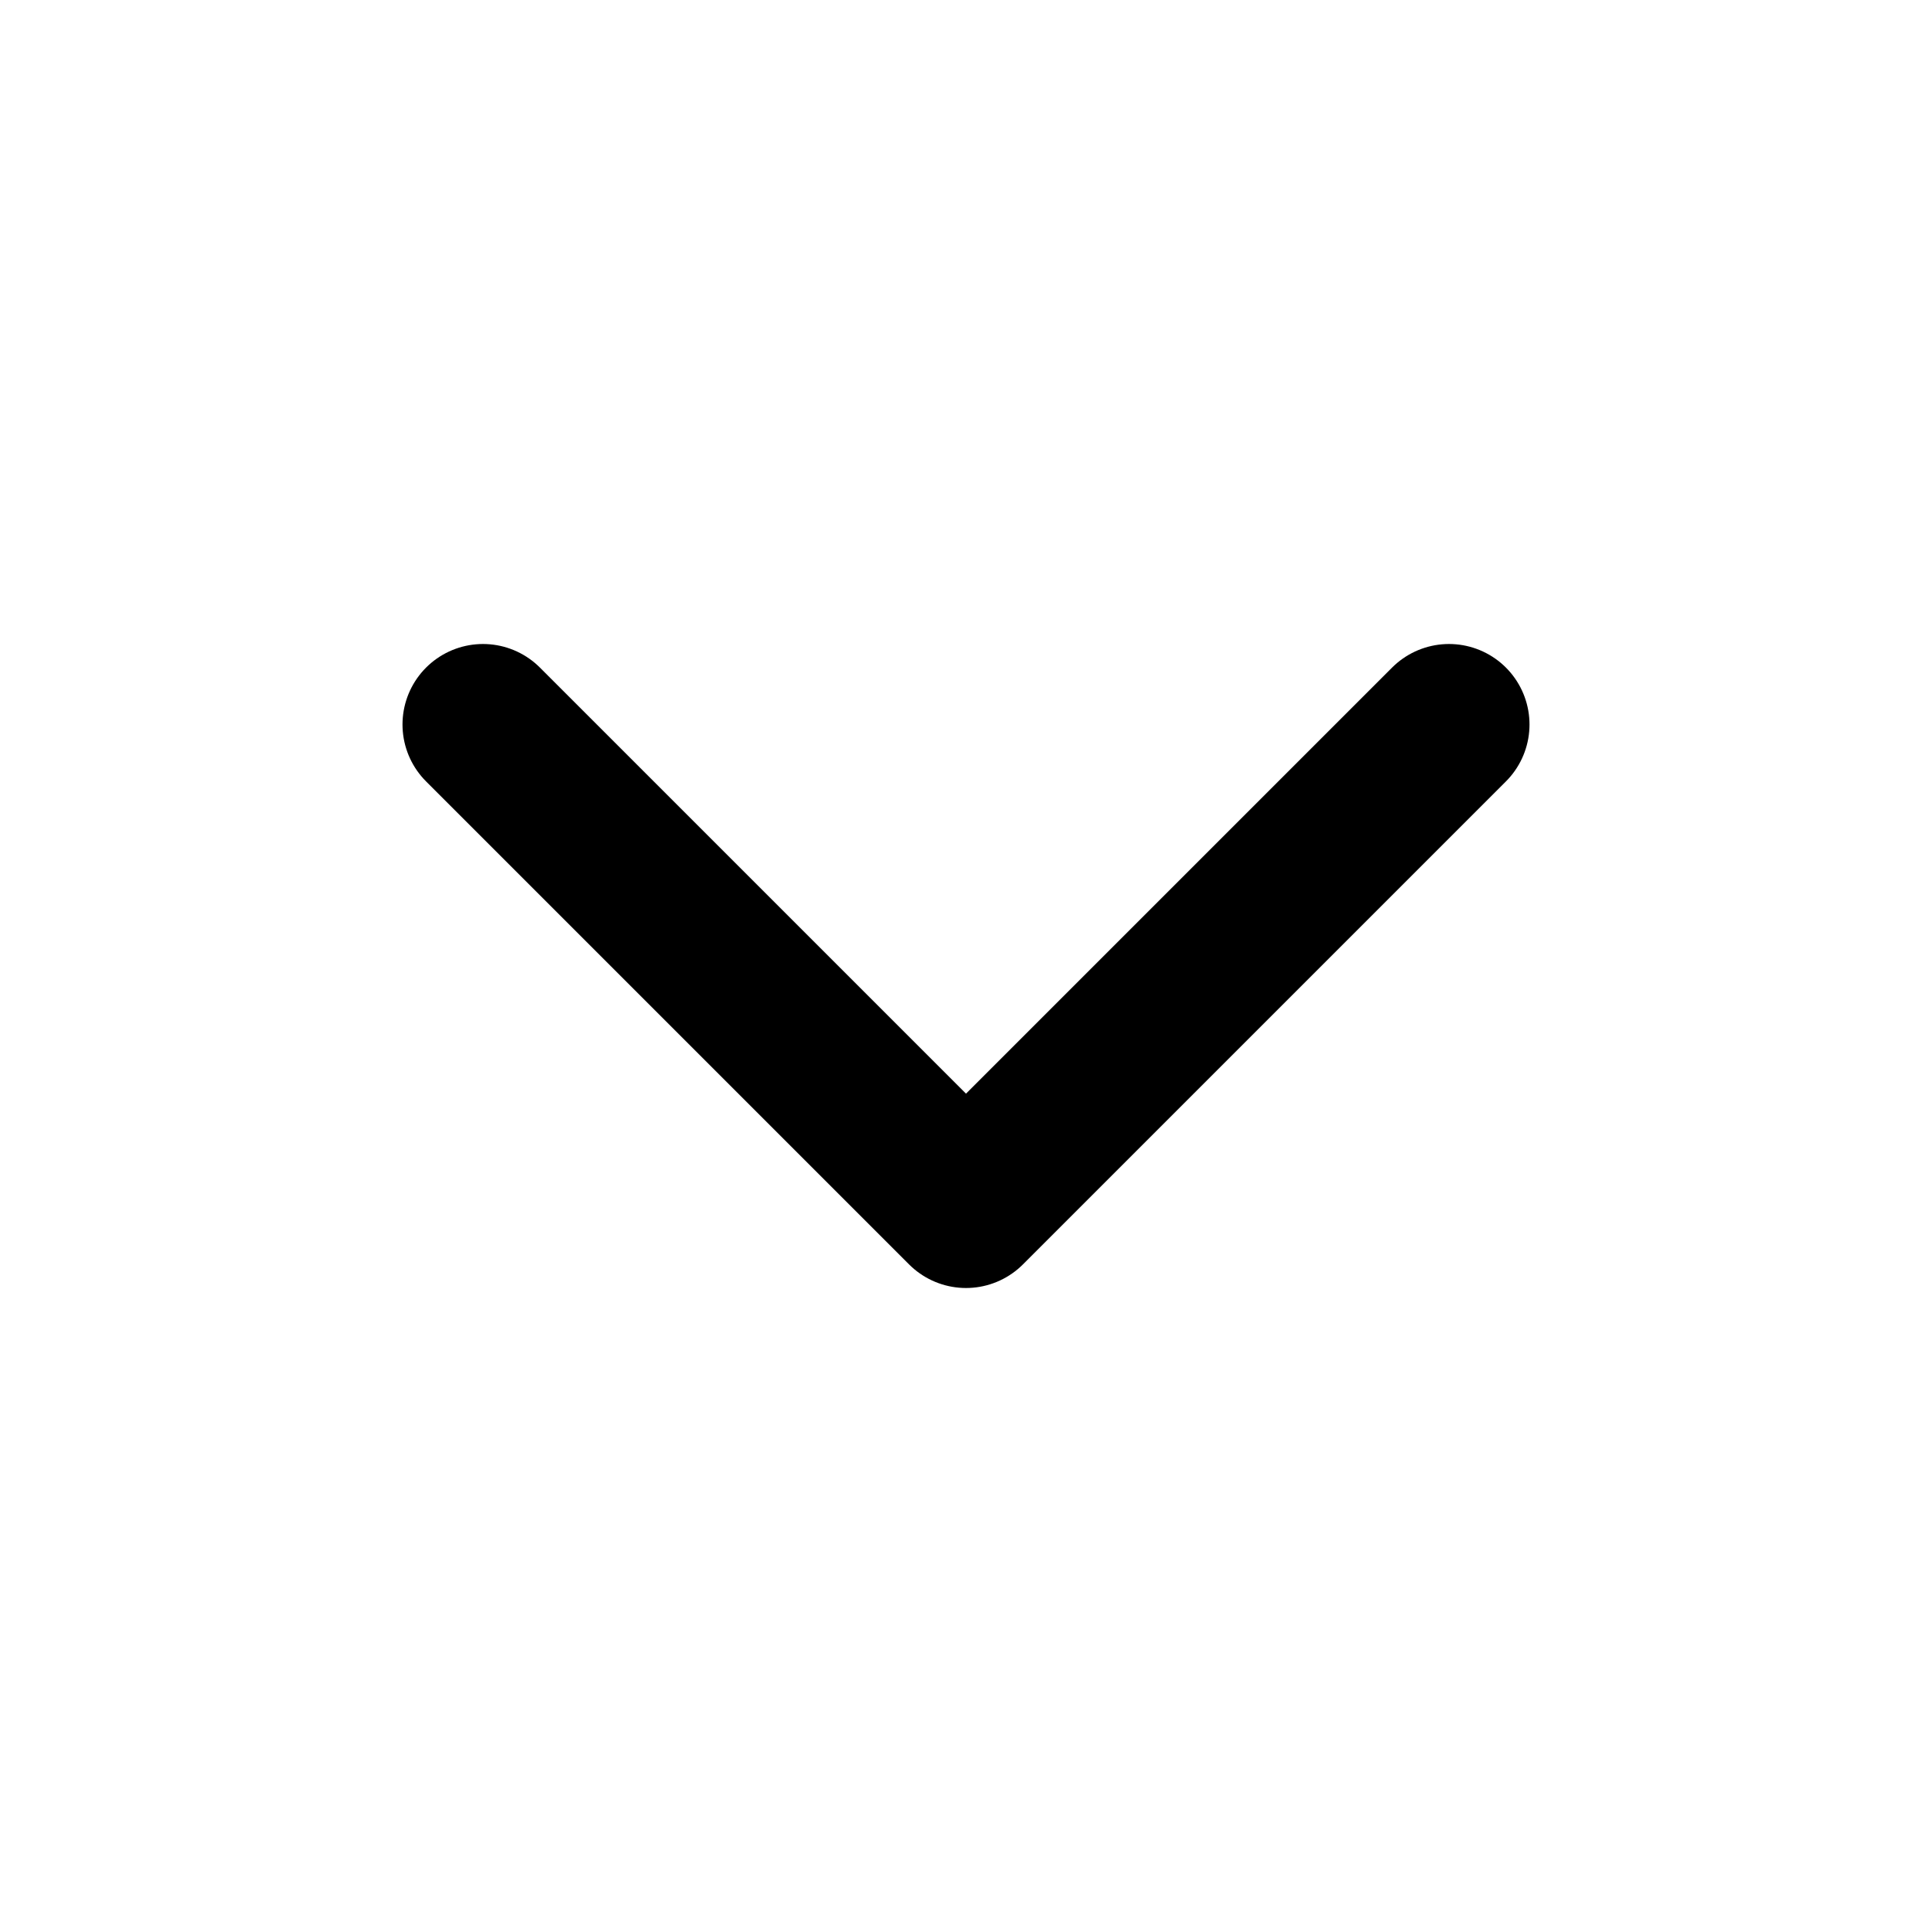
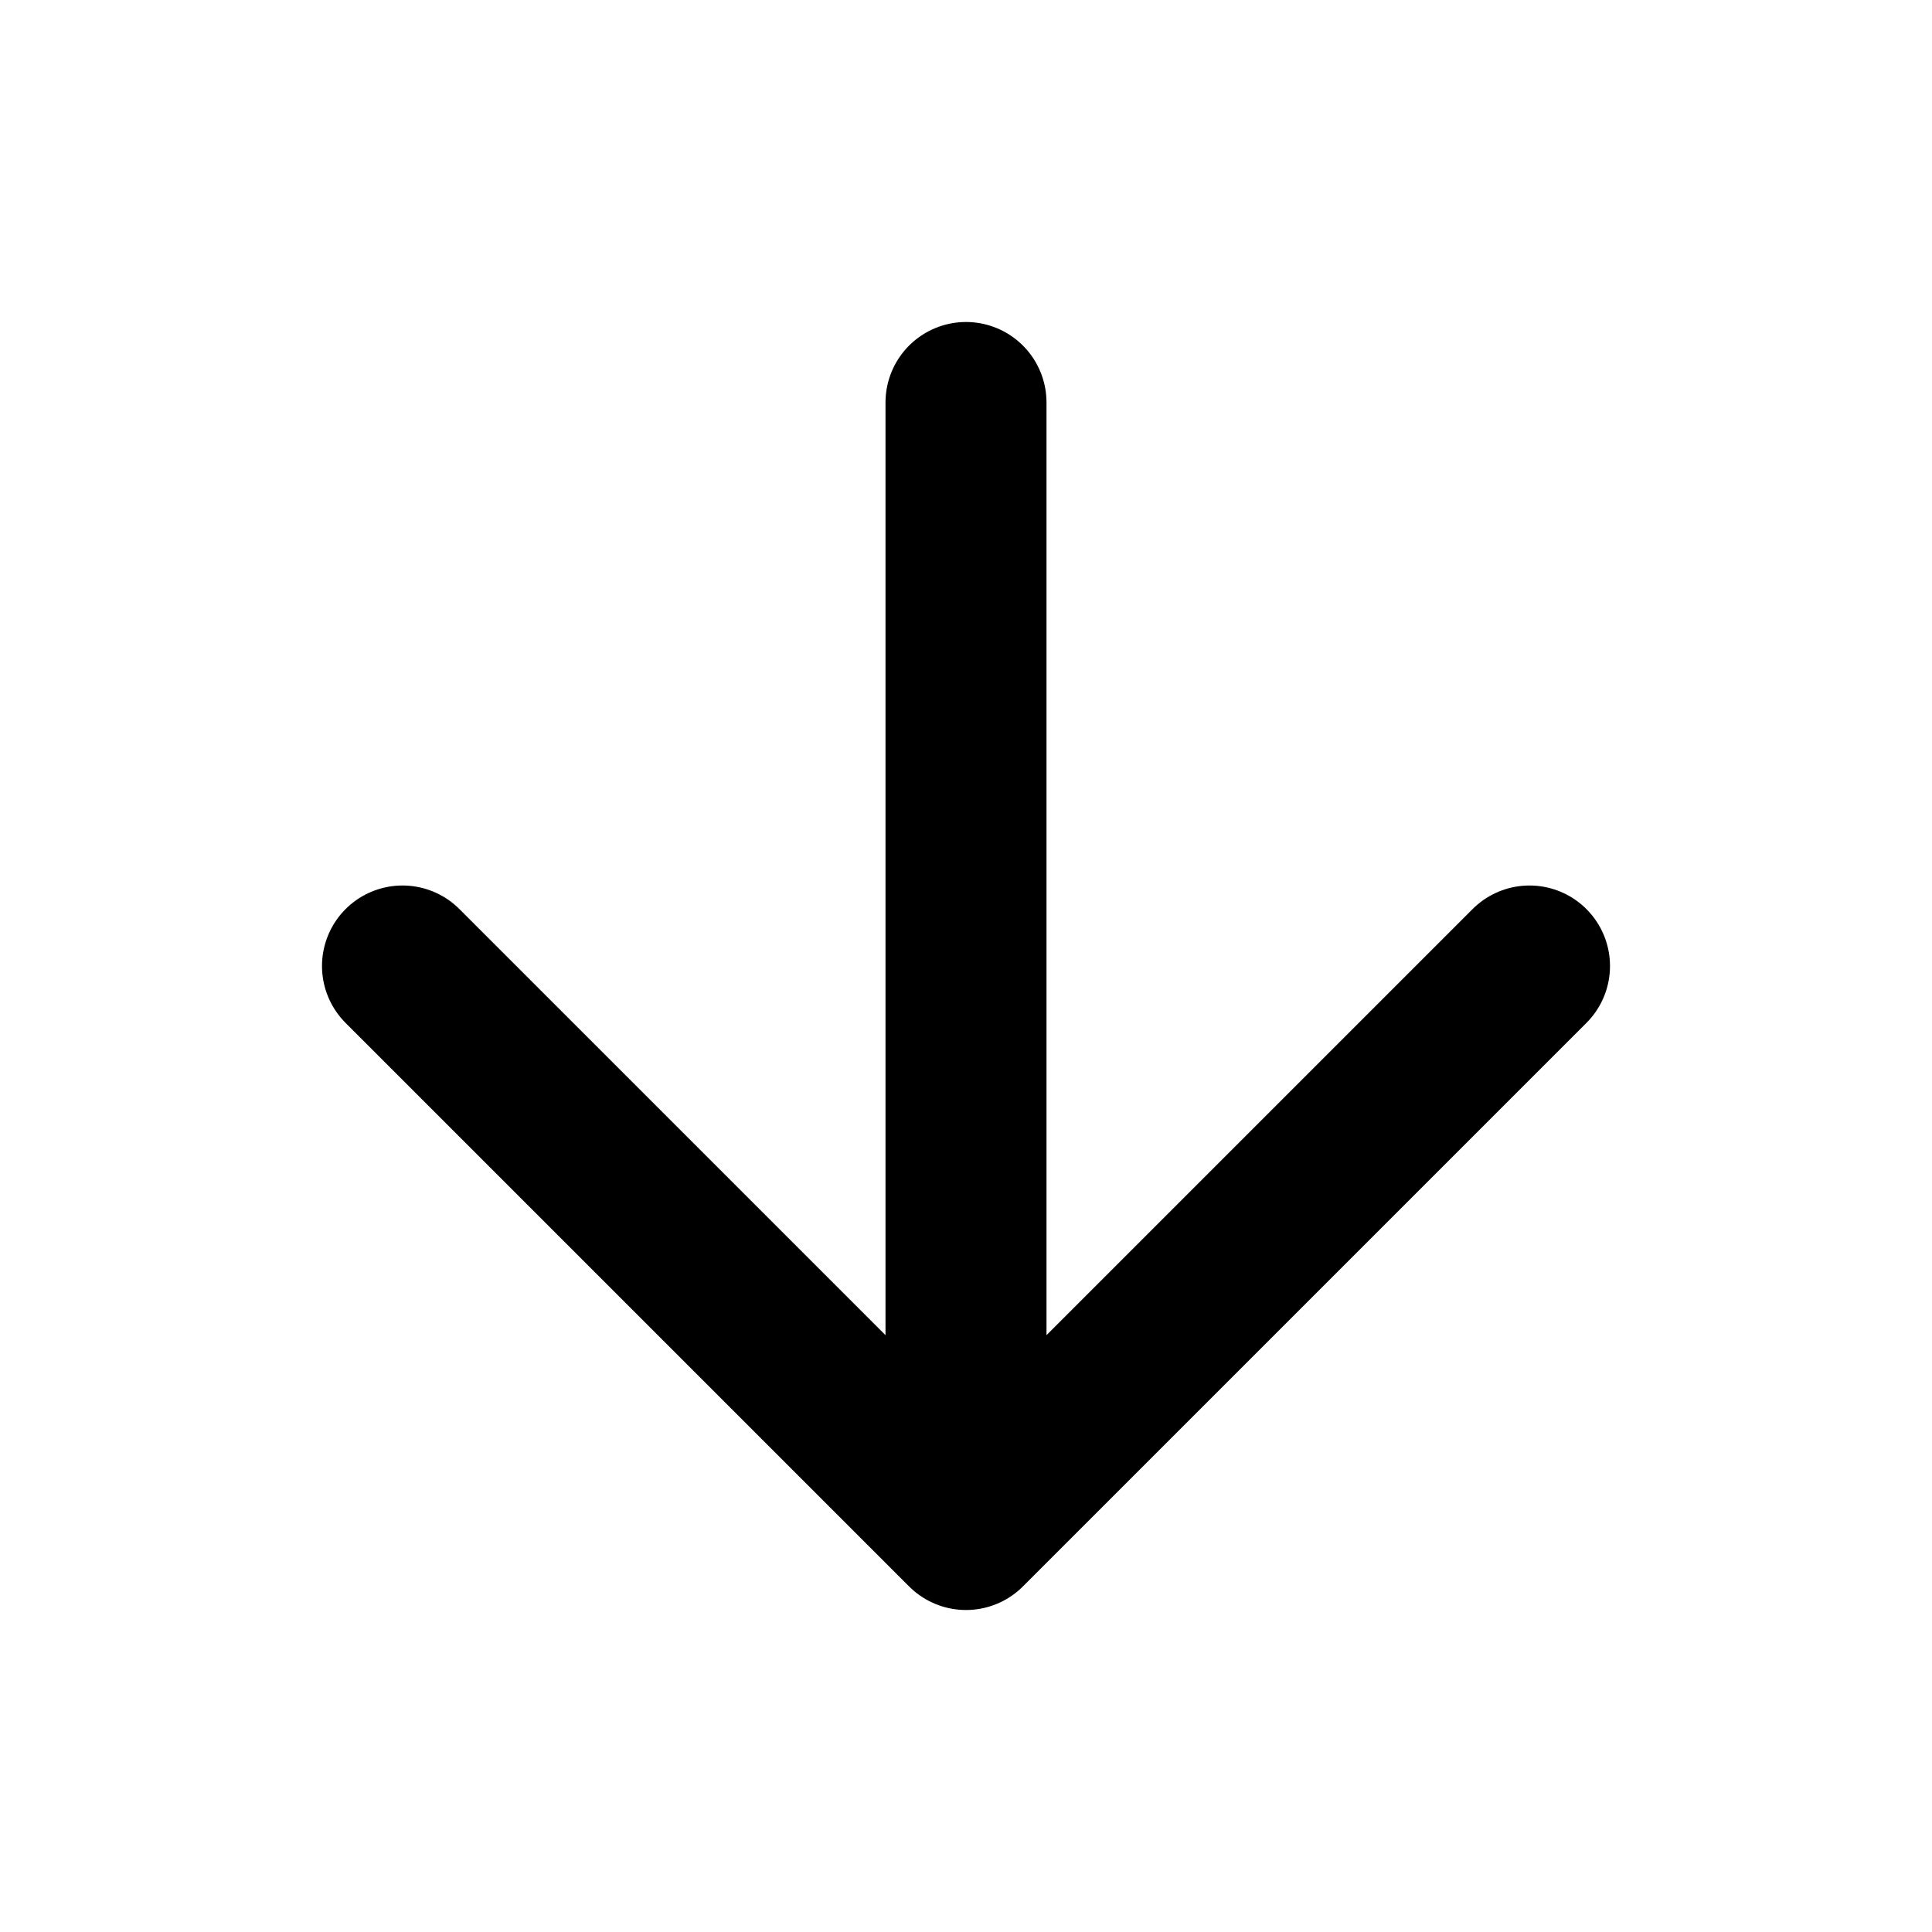
<svg xmlns="http://www.w3.org/2000/svg" width="24" height="24" focusable="false">
  <g id="tuiIconArrowDownLarge" transform="translate(-12,-12)">
    <svg x="50%" y="50%">
      <svg width="24" height="24" viewBox="0 0 24 24" fill="none">
-         <path d="M6 9l6 6 6-6" stroke="currentColor" stroke-width="2" stroke-linecap="round" stroke-linejoin="round" />
+         <path d="M12 5v14M19 12l-7 7-7-7" stroke="currentColor" stroke-width="2" stroke-linecap="round" stroke-linejoin="round" />
      </svg>
    </svg>
  </g>
</svg>
